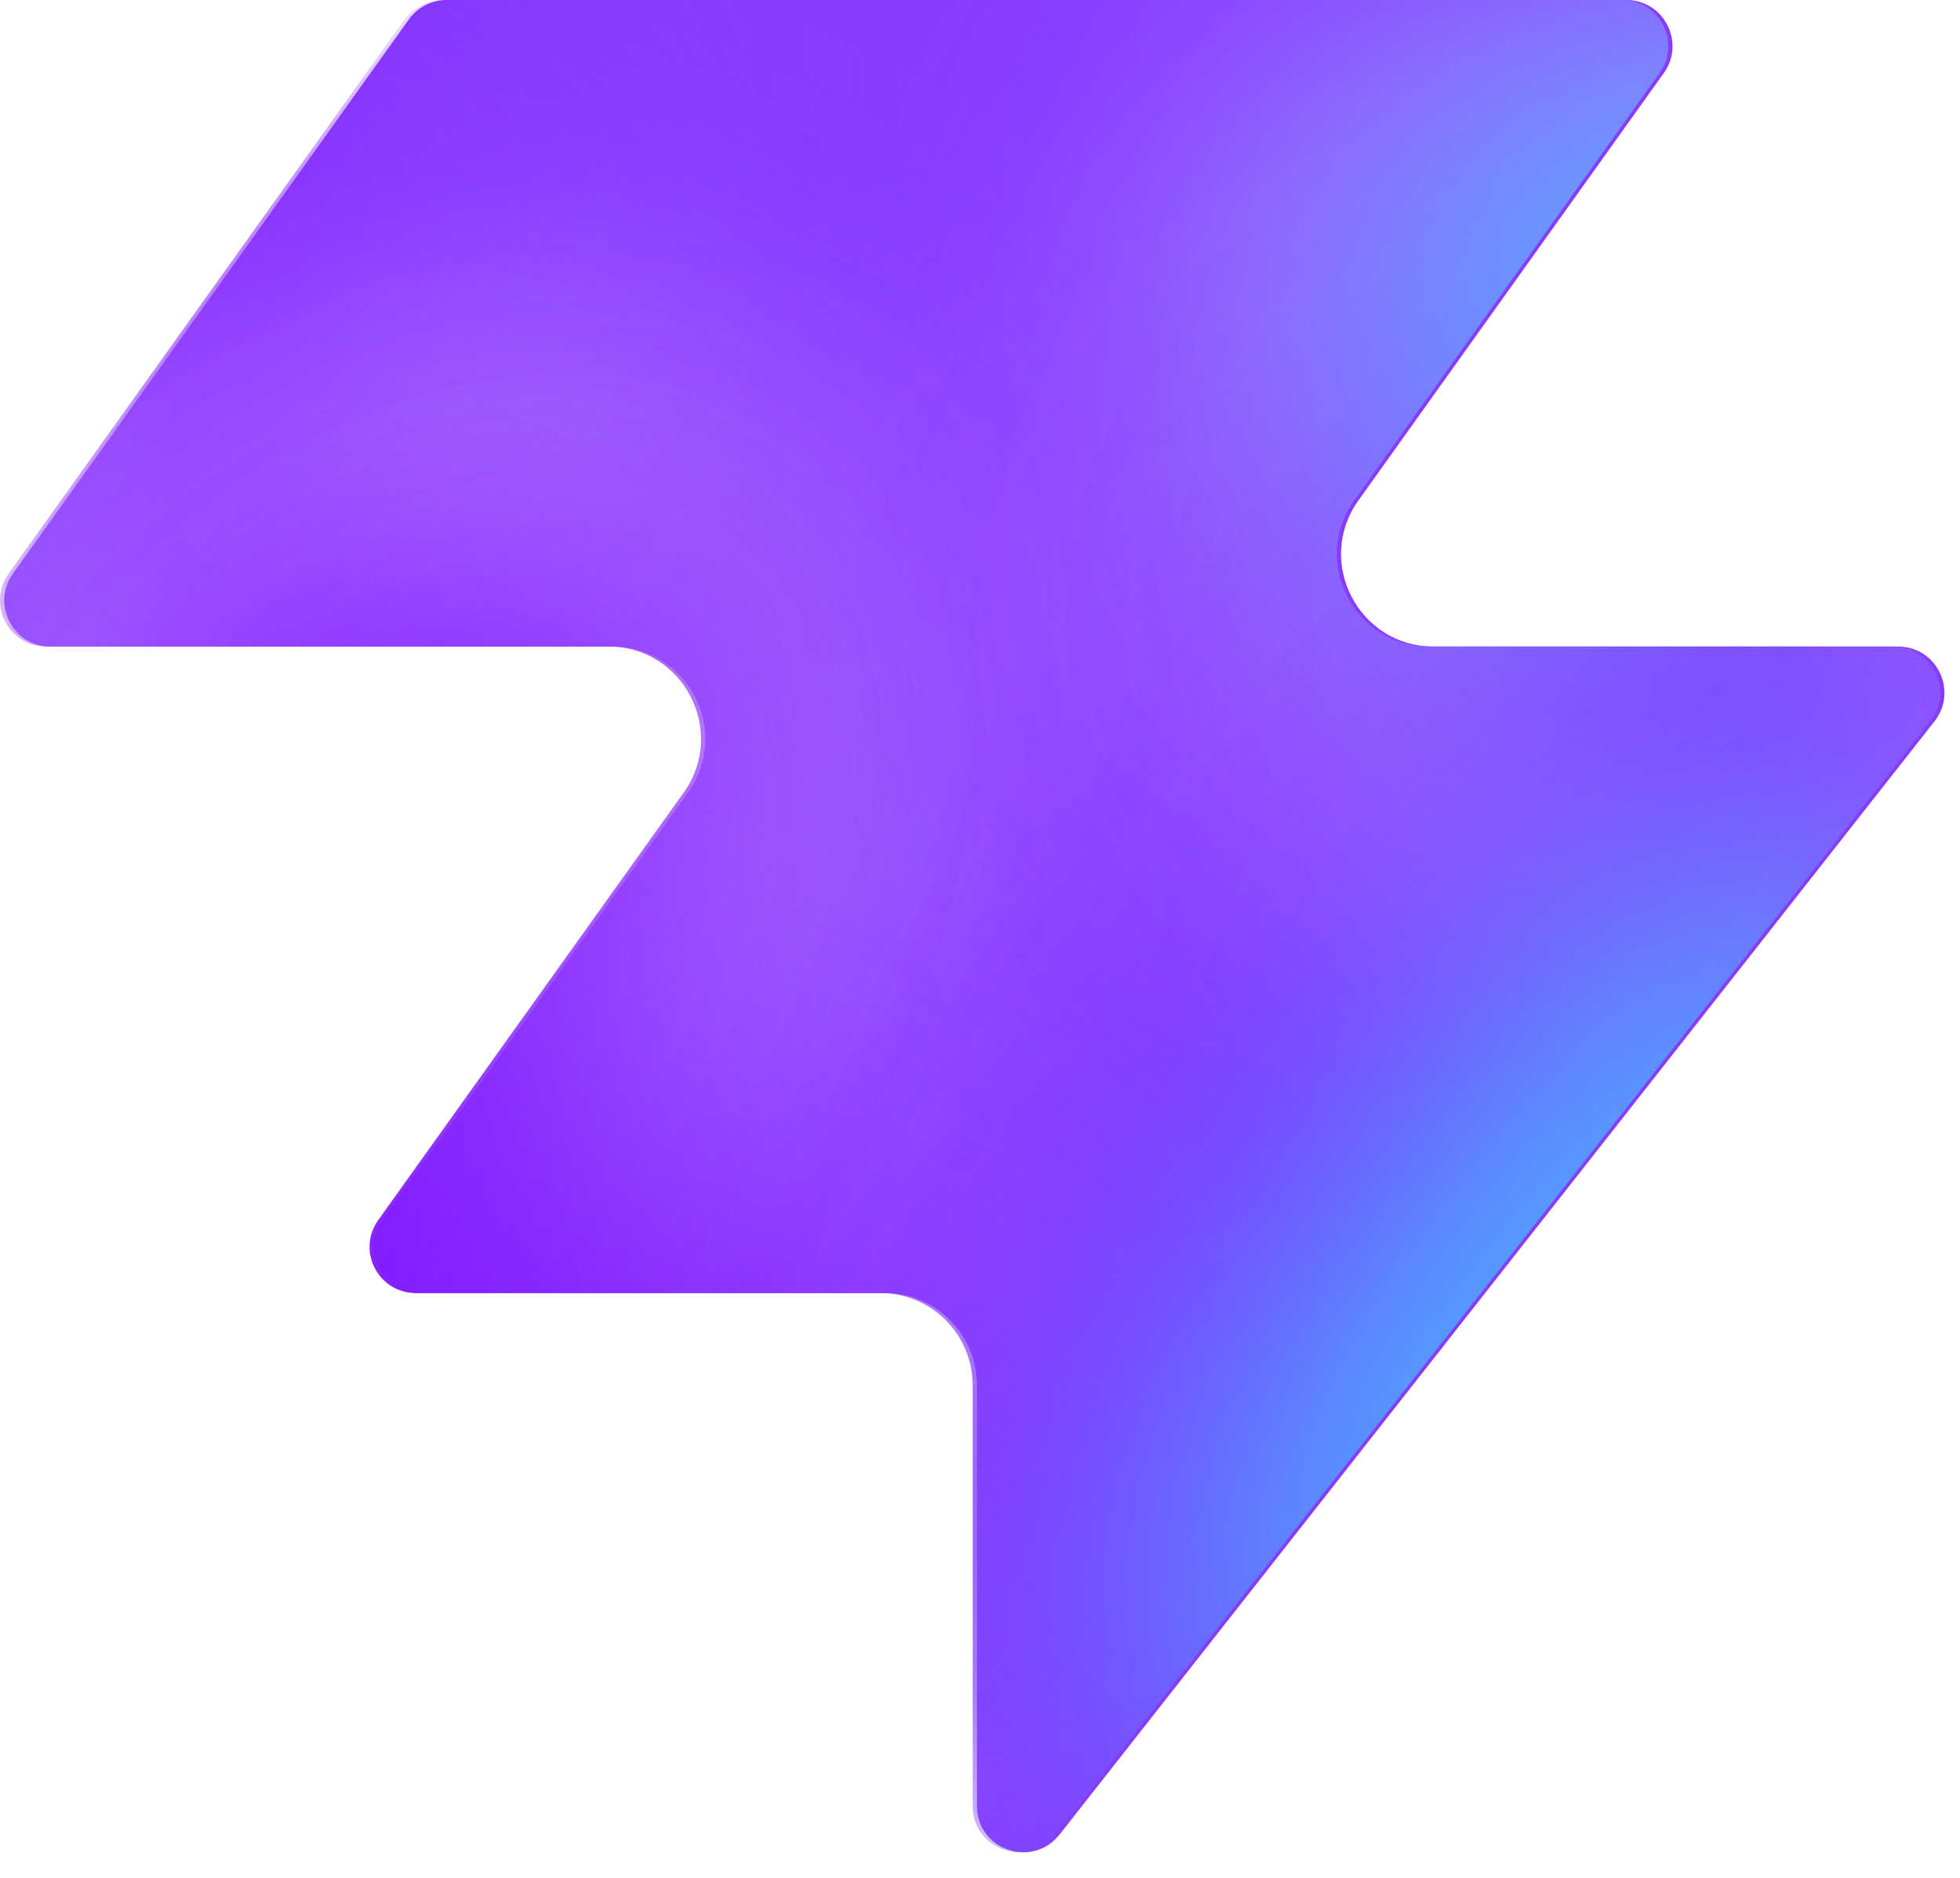
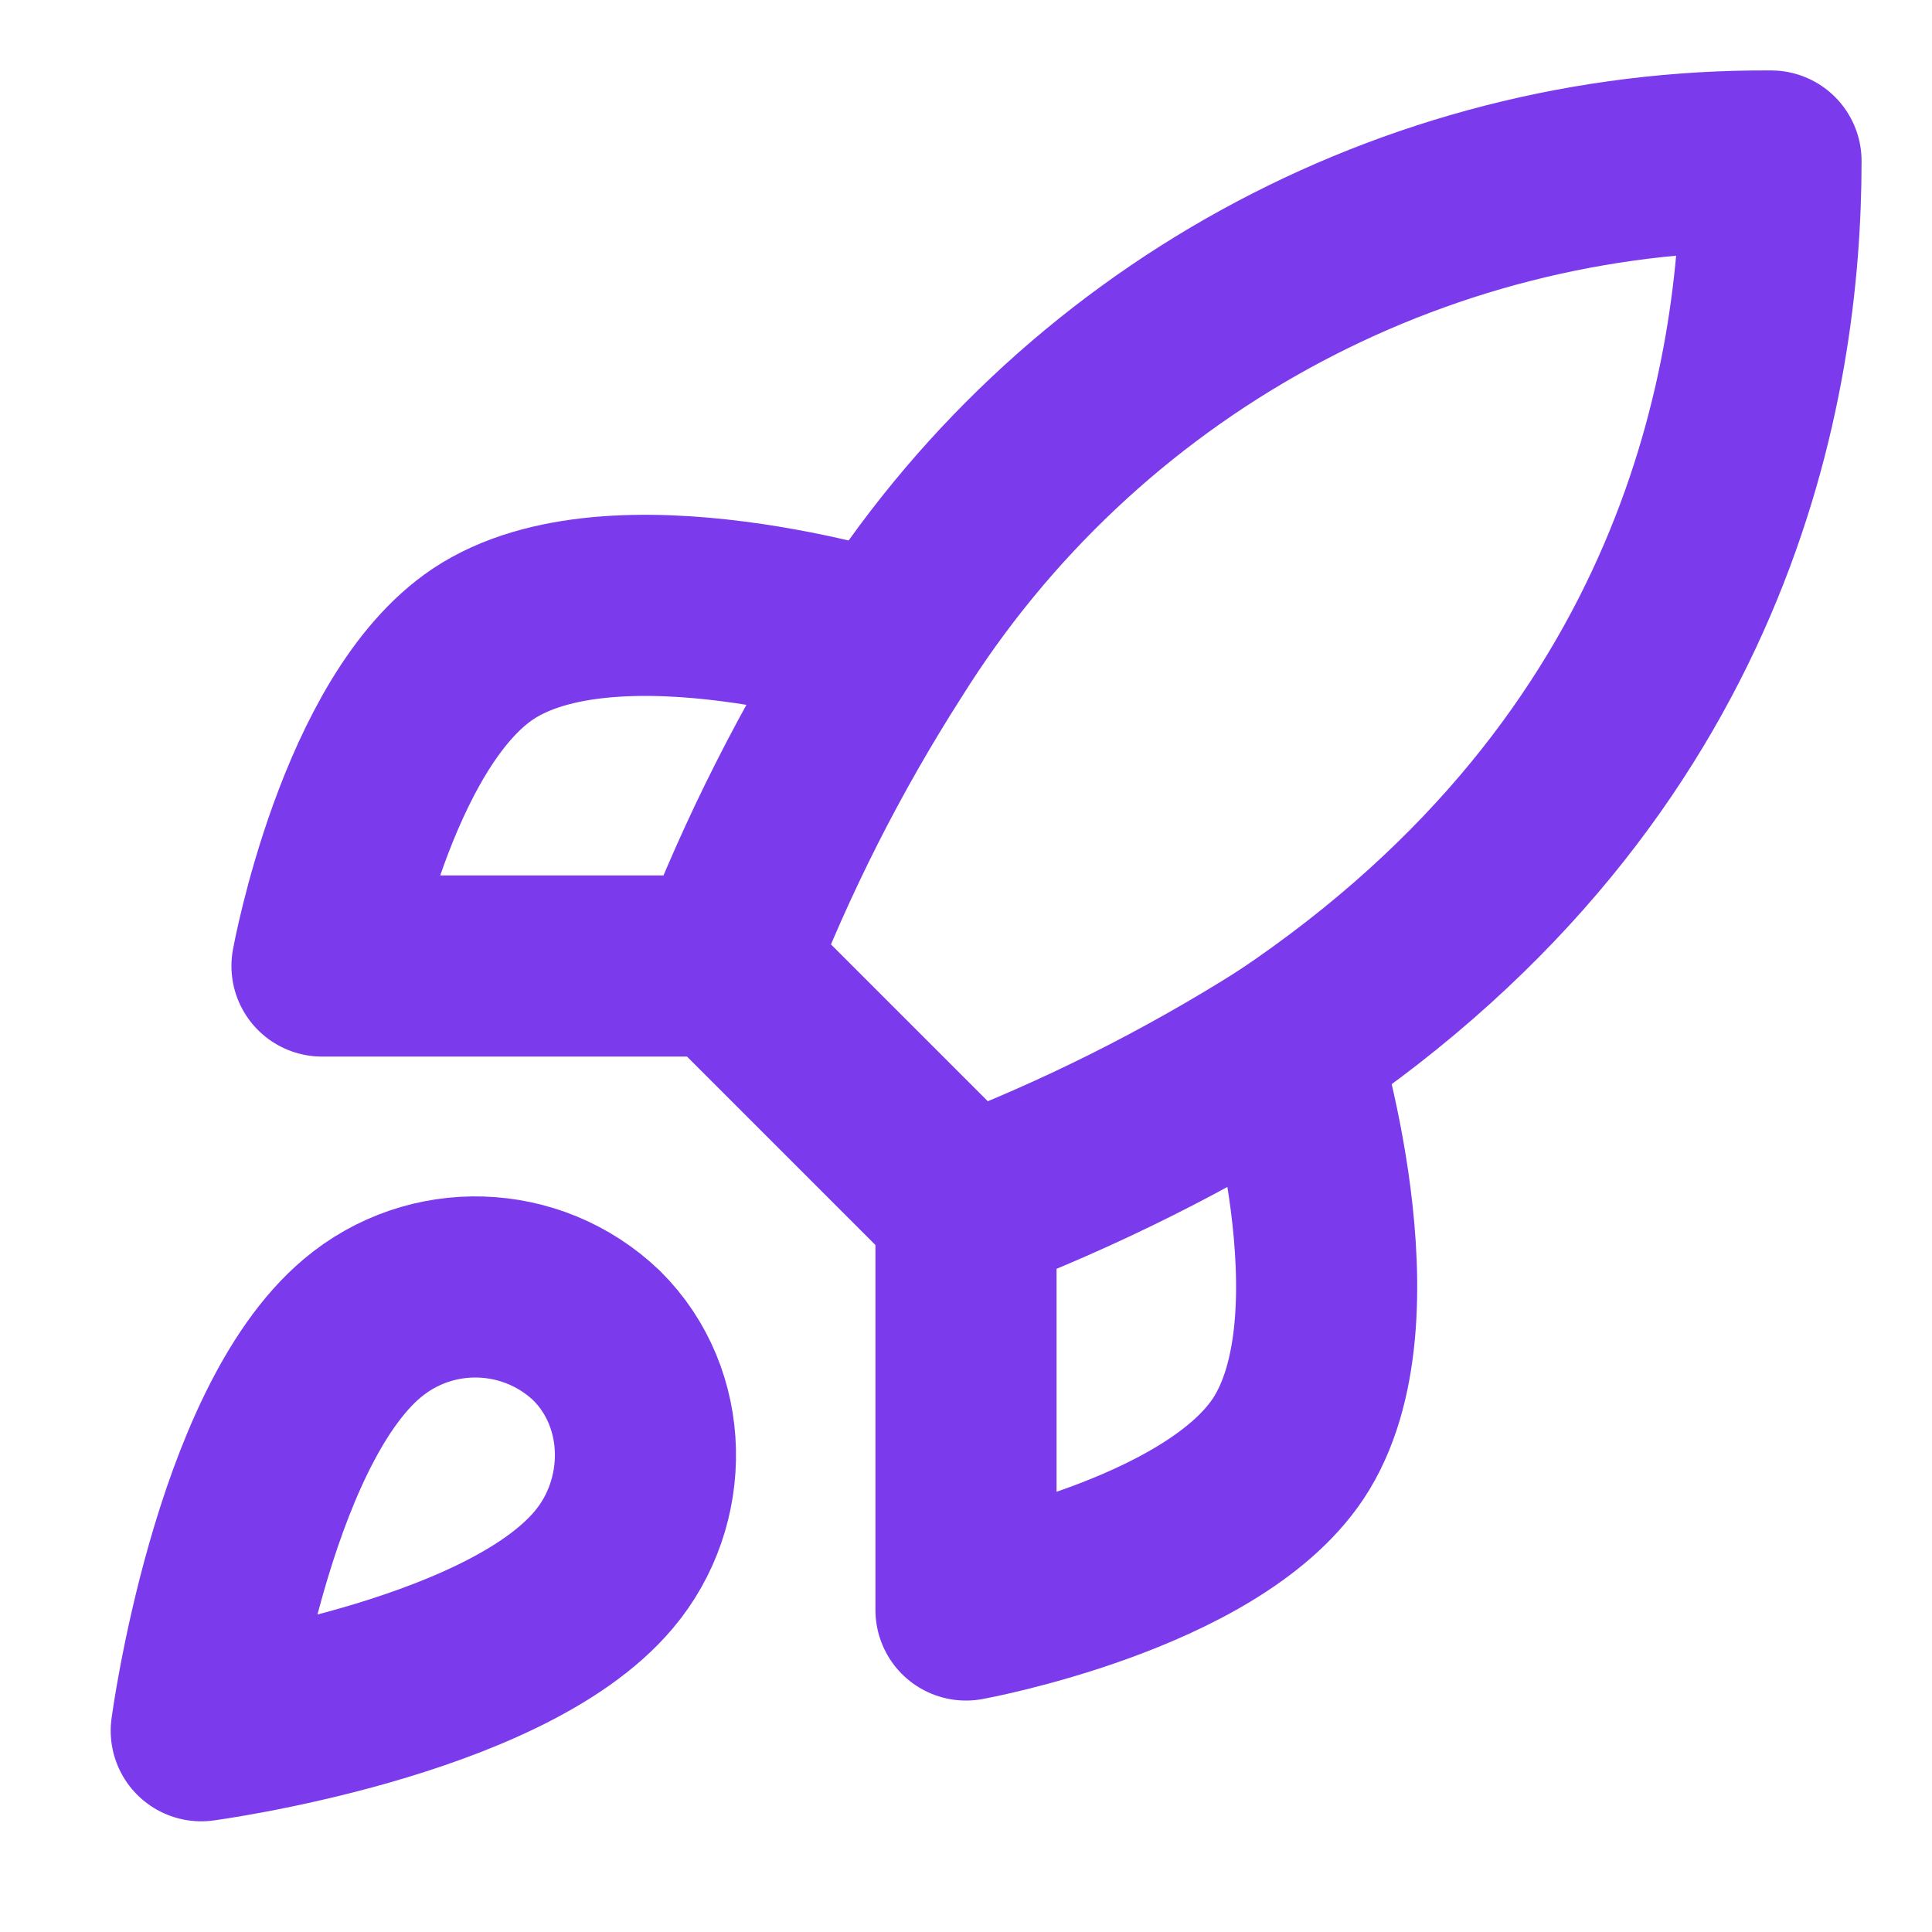
- <svg xmlns="http://www.w3.org/2000/svg" width="48" height="46" fill="none" viewBox="0 0 48 46">
-   <path fill="#863bff" d="M25.946 44.938c-.664.845-2.021.375-2.021-.698V33.937a2.26 2.26 0 0 0-2.262-2.262H10.287c-.92 0-1.456-1.04-.92-1.788l7.48-10.471c1.07-1.497 0-3.578-1.842-3.578H1.237c-.92 0-1.456-1.04-.92-1.788L10.013.474c.214-.297.556-.474.92-.474h28.894c.92 0 1.456 1.04.92 1.788l-7.48 10.471c-1.07 1.498 0 3.579 1.842 3.579h11.377c.943 0 1.473 1.088.89 1.83L25.947 44.94z" style="fill:#863bff;fill:color(display-p3 .525 .23 1);fill-opacity:1" />
-   <mask id="a" width="48" height="46" x="0" y="0" maskUnits="userSpaceOnUse" style="mask-type:alpha">
-     <path fill="#000" d="M25.842 44.938c-.664.844-2.021.375-2.021-.698V33.937a2.26 2.26 0 0 0-2.262-2.262H10.183c-.92 0-1.456-1.04-.92-1.788l7.48-10.471c1.07-1.498 0-3.579-1.842-3.579H1.133c-.92 0-1.456-1.04-.92-1.787L9.91.473c.214-.297.556-.474.92-.474h28.894c.92 0 1.456 1.04.92 1.788l-7.48 10.471c-1.07 1.498 0 3.578 1.842 3.578h11.377c.943 0 1.473 1.088.89 1.832L25.843 44.94z" style="fill:#000;fill-opacity:1" />
-   </mask>
-   <g mask="url(#a)">
-     <g filter="url(#b)">
-       <ellipse cx="5.508" cy="14.704" fill="#ede6ff" rx="5.508" ry="14.704" style="fill:#ede6ff;fill:color(display-p3 .927 .903 1);fill-opacity:1" transform="matrix(.00324 1 1 -.00324 -4.47 31.516)" />
-     </g>
-     <g filter="url(#c)">
-       <ellipse cx="10.399" cy="29.851" fill="#ede6ff" rx="10.399" ry="29.851" style="fill:#ede6ff;fill:color(display-p3 .927 .903 1);fill-opacity:1" transform="matrix(.00324 1 1 -.00324 -39.328 7.883)" />
-     </g>
-     <g filter="url(#d)">
-       <ellipse cx="5.508" cy="30.487" fill="#7e14ff" rx="5.508" ry="30.487" style="fill:#7e14ff;fill:color(display-p3 .492 .077 1);fill-opacity:1" transform="rotate(89.814 -25.913 -14.639)scale(1 -1)" />
-     </g>
-     <g filter="url(#e)">
-       <ellipse cx="5.508" cy="30.599" fill="#7e14ff" rx="5.508" ry="30.599" style="fill:#7e14ff;fill:color(display-p3 .492 .077 1);fill-opacity:1" transform="rotate(89.814 -32.644 -3.334)scale(1 -1)" />
-     </g>
-     <g filter="url(#f)">
-       <ellipse cx="5.508" cy="30.599" fill="#7e14ff" rx="5.508" ry="30.599" style="fill:#7e14ff;fill:color(display-p3 .492 .077 1);fill-opacity:1" transform="matrix(.00324 1 1 -.00324 -34.34 30.47)" />
-     </g>
-     <g filter="url(#g)">
-       <ellipse cx="14.072" cy="22.078" fill="#ede6ff" rx="14.072" ry="22.078" style="fill:#ede6ff;fill:color(display-p3 .927 .903 1);fill-opacity:1" transform="rotate(93.35 24.506 48.493)scale(-1 1)" />
-     </g>
-     <g filter="url(#h)">
-       <ellipse cx="3.47" cy="21.501" fill="#7e14ff" rx="3.47" ry="21.501" style="fill:#7e14ff;fill:color(display-p3 .492 .077 1);fill-opacity:1" transform="rotate(89.009 28.708 47.59)scale(-1 1)" />
-     </g>
-     <g filter="url(#i)">
-       <ellipse cx="3.47" cy="21.501" fill="#7e14ff" rx="3.47" ry="21.501" style="fill:#7e14ff;fill:color(display-p3 .492 .077 1);fill-opacity:1" transform="rotate(89.009 28.708 47.59)scale(-1 1)" />
-     </g>
-     <g filter="url(#j)">
-       <ellipse cx=".387" cy="8.972" fill="#7e14ff" rx="4.407" ry="29.108" style="fill:#7e14ff;fill:color(display-p3 .492 .077 1);fill-opacity:1" transform="rotate(39.51 .387 8.972)" />
-     </g>
-     <g filter="url(#k)">
-       <ellipse cx="47.523" cy="-6.092" fill="#7e14ff" rx="4.407" ry="29.108" style="fill:#7e14ff;fill:color(display-p3 .492 .077 1);fill-opacity:1" transform="rotate(37.892 47.523 -6.092)" />
-     </g>
-     <g filter="url(#l)">
-       <ellipse cx="41.412" cy="6.333" fill="#47bfff" rx="5.971" ry="9.665" style="fill:#47bfff;fill:color(display-p3 .28 .748 1);fill-opacity:1" transform="rotate(37.892 41.412 6.333)" />
-     </g>
-     <g filter="url(#m)">
-       <ellipse cx="-1.879" cy="38.332" fill="#7e14ff" rx="4.407" ry="29.108" style="fill:#7e14ff;fill:color(display-p3 .492 .077 1);fill-opacity:1" transform="rotate(37.892 -1.88 38.332)" />
-     </g>
-     <g filter="url(#n)">
-       <ellipse cx="-1.879" cy="38.332" fill="#7e14ff" rx="4.407" ry="29.108" style="fill:#7e14ff;fill:color(display-p3 .492 .077 1);fill-opacity:1" transform="rotate(37.892 -1.88 38.332)" />
-     </g>
-     <g filter="url(#o)">
-       <ellipse cx="35.651" cy="29.907" fill="#7e14ff" rx="4.407" ry="29.108" style="fill:#7e14ff;fill:color(display-p3 .492 .077 1);fill-opacity:1" transform="rotate(37.892 35.651 29.907)" />
-     </g>
-     <g filter="url(#p)">
-       <ellipse cx="38.418" cy="32.4" fill="#47bfff" rx="5.971" ry="15.297" style="fill:#47bfff;fill:color(display-p3 .28 .748 1);fill-opacity:1" transform="rotate(37.892 38.418 32.4)" />
-     </g>
-   </g>
-   <defs>
-     <filter id="b" width="60.045" height="41.654" x="-19.77" y="16.149" color-interpolation-filters="sRGB" filterUnits="userSpaceOnUse">
-       <feFlood flood-opacity="0" result="BackgroundImageFix" />
-       <feBlend in="SourceGraphic" in2="BackgroundImageFix" result="shape" />
-       <feGaussianBlur result="effect1_foregroundBlur_2002_17158" stdDeviation="7.659" />
-     </filter>
-     <filter id="c" width="90.34" height="51.437" x="-54.613" y="-7.533" color-interpolation-filters="sRGB" filterUnits="userSpaceOnUse">
-       <feFlood flood-opacity="0" result="BackgroundImageFix" />
-       <feBlend in="SourceGraphic" in2="BackgroundImageFix" result="shape" />
-       <feGaussianBlur result="effect1_foregroundBlur_2002_17158" stdDeviation="7.659" />
-     </filter>
-     <filter id="d" width="79.355" height="29.4" x="-49.64" y="2.03" color-interpolation-filters="sRGB" filterUnits="userSpaceOnUse">
-       <feFlood flood-opacity="0" result="BackgroundImageFix" />
-       <feBlend in="SourceGraphic" in2="BackgroundImageFix" result="shape" />
-       <feGaussianBlur result="effect1_foregroundBlur_2002_17158" stdDeviation="4.596" />
-     </filter>
-     <filter id="e" width="79.579" height="29.4" x="-45.045" y="20.029" color-interpolation-filters="sRGB" filterUnits="userSpaceOnUse">
-       <feFlood flood-opacity="0" result="BackgroundImageFix" />
-       <feBlend in="SourceGraphic" in2="BackgroundImageFix" result="shape" />
-       <feGaussianBlur result="effect1_foregroundBlur_2002_17158" stdDeviation="4.596" />
-     </filter>
-     <filter id="f" width="79.579" height="29.4" x="-43.513" y="21.178" color-interpolation-filters="sRGB" filterUnits="userSpaceOnUse">
-       <feFlood flood-opacity="0" result="BackgroundImageFix" />
-       <feBlend in="SourceGraphic" in2="BackgroundImageFix" result="shape" />
-       <feGaussianBlur result="effect1_foregroundBlur_2002_17158" stdDeviation="4.596" />
-     </filter>
-     <filter id="g" width="74.749" height="58.852" x="15.756" y="-17.901" color-interpolation-filters="sRGB" filterUnits="userSpaceOnUse">
-       <feFlood flood-opacity="0" result="BackgroundImageFix" />
-       <feBlend in="SourceGraphic" in2="BackgroundImageFix" result="shape" />
-       <feGaussianBlur result="effect1_foregroundBlur_2002_17158" stdDeviation="7.659" />
-     </filter>
-     <filter id="h" width="61.377" height="25.362" x="23.548" y="2.284" color-interpolation-filters="sRGB" filterUnits="userSpaceOnUse">
-       <feFlood flood-opacity="0" result="BackgroundImageFix" />
-       <feBlend in="SourceGraphic" in2="BackgroundImageFix" result="shape" />
-       <feGaussianBlur result="effect1_foregroundBlur_2002_17158" stdDeviation="4.596" />
-     </filter>
-     <filter id="i" width="61.377" height="25.362" x="23.548" y="2.284" color-interpolation-filters="sRGB" filterUnits="userSpaceOnUse">
-       <feFlood flood-opacity="0" result="BackgroundImageFix" />
-       <feBlend in="SourceGraphic" in2="BackgroundImageFix" result="shape" />
-       <feGaussianBlur result="effect1_foregroundBlur_2002_17158" stdDeviation="4.596" />
-     </filter>
-     <filter id="j" width="56.045" height="63.649" x="-27.636" y="-22.853" color-interpolation-filters="sRGB" filterUnits="userSpaceOnUse">
-       <feFlood flood-opacity="0" result="BackgroundImageFix" />
-       <feBlend in="SourceGraphic" in2="BackgroundImageFix" result="shape" />
-       <feGaussianBlur result="effect1_foregroundBlur_2002_17158" stdDeviation="4.596" />
-     </filter>
-     <filter id="k" width="54.814" height="64.646" x="20.116" y="-38.415" color-interpolation-filters="sRGB" filterUnits="userSpaceOnUse">
-       <feFlood flood-opacity="0" result="BackgroundImageFix" />
-       <feBlend in="SourceGraphic" in2="BackgroundImageFix" result="shape" />
-       <feGaussianBlur result="effect1_foregroundBlur_2002_17158" stdDeviation="4.596" />
-     </filter>
-     <filter id="l" width="33.541" height="35.313" x="24.641" y="-11.323" color-interpolation-filters="sRGB" filterUnits="userSpaceOnUse">
-       <feFlood flood-opacity="0" result="BackgroundImageFix" />
-       <feBlend in="SourceGraphic" in2="BackgroundImageFix" result="shape" />
-       <feGaussianBlur result="effect1_foregroundBlur_2002_17158" stdDeviation="4.596" />
-     </filter>
-     <filter id="m" width="54.814" height="64.646" x="-29.286" y="6.009" color-interpolation-filters="sRGB" filterUnits="userSpaceOnUse">
-       <feFlood flood-opacity="0" result="BackgroundImageFix" />
-       <feBlend in="SourceGraphic" in2="BackgroundImageFix" result="shape" />
-       <feGaussianBlur result="effect1_foregroundBlur_2002_17158" stdDeviation="4.596" />
-     </filter>
-     <filter id="n" width="54.814" height="64.646" x="-29.286" y="6.009" color-interpolation-filters="sRGB" filterUnits="userSpaceOnUse">
-       <feFlood flood-opacity="0" result="BackgroundImageFix" />
-       <feBlend in="SourceGraphic" in2="BackgroundImageFix" result="shape" />
-       <feGaussianBlur result="effect1_foregroundBlur_2002_17158" stdDeviation="4.596" />
-     </filter>
-     <filter id="o" width="54.814" height="64.646" x="8.244" y="-2.416" color-interpolation-filters="sRGB" filterUnits="userSpaceOnUse">
-       <feFlood flood-opacity="0" result="BackgroundImageFix" />
-       <feBlend in="SourceGraphic" in2="BackgroundImageFix" result="shape" />
-       <feGaussianBlur result="effect1_foregroundBlur_2002_17158" stdDeviation="4.596" />
-     </filter>
-     <filter id="p" width="39.409" height="43.623" x="18.713" y="10.588" color-interpolation-filters="sRGB" filterUnits="userSpaceOnUse">
-       <feFlood flood-opacity="0" result="BackgroundImageFix" />
-       <feBlend in="SourceGraphic" in2="BackgroundImageFix" result="shape" />
-       <feGaussianBlur result="effect1_foregroundBlur_2002_17158" stdDeviation="4.596" />
-     </filter>
-   </defs>
+ <svg xmlns="http://www.w3.org/2000/svg" width="24" height="24" viewBox="0 0 24 24" fill="none" stroke="#7c3aed" stroke-width="2.25" stroke-linecap="round" stroke-linejoin="round" class="lucide lucide-rocket">
+   <path d="M4.5 16.5c-1.5 1.26-2 5-2 5s3.74-.5 5-2c.71-.84.7-2.13-.09-2.91a2.18 2.18 0 0 0-2.91-.09z" />
+   <path d="m12 15-3-3a22 22 0 0 1 2-3.95A12.88 12.88 0 0 1 22 2c0 2.72-.78 7.5-6 11a22.35 22.35 0 0 1-4 2z" />
+   <path d="M9 12H4s.55-3.03 2-4c1.62-1.08 5 0 5 0" />
+   <path d="M12 15v5s3.03-.55 4-2c1.08-1.62 0-5 0-5" />
</svg>
